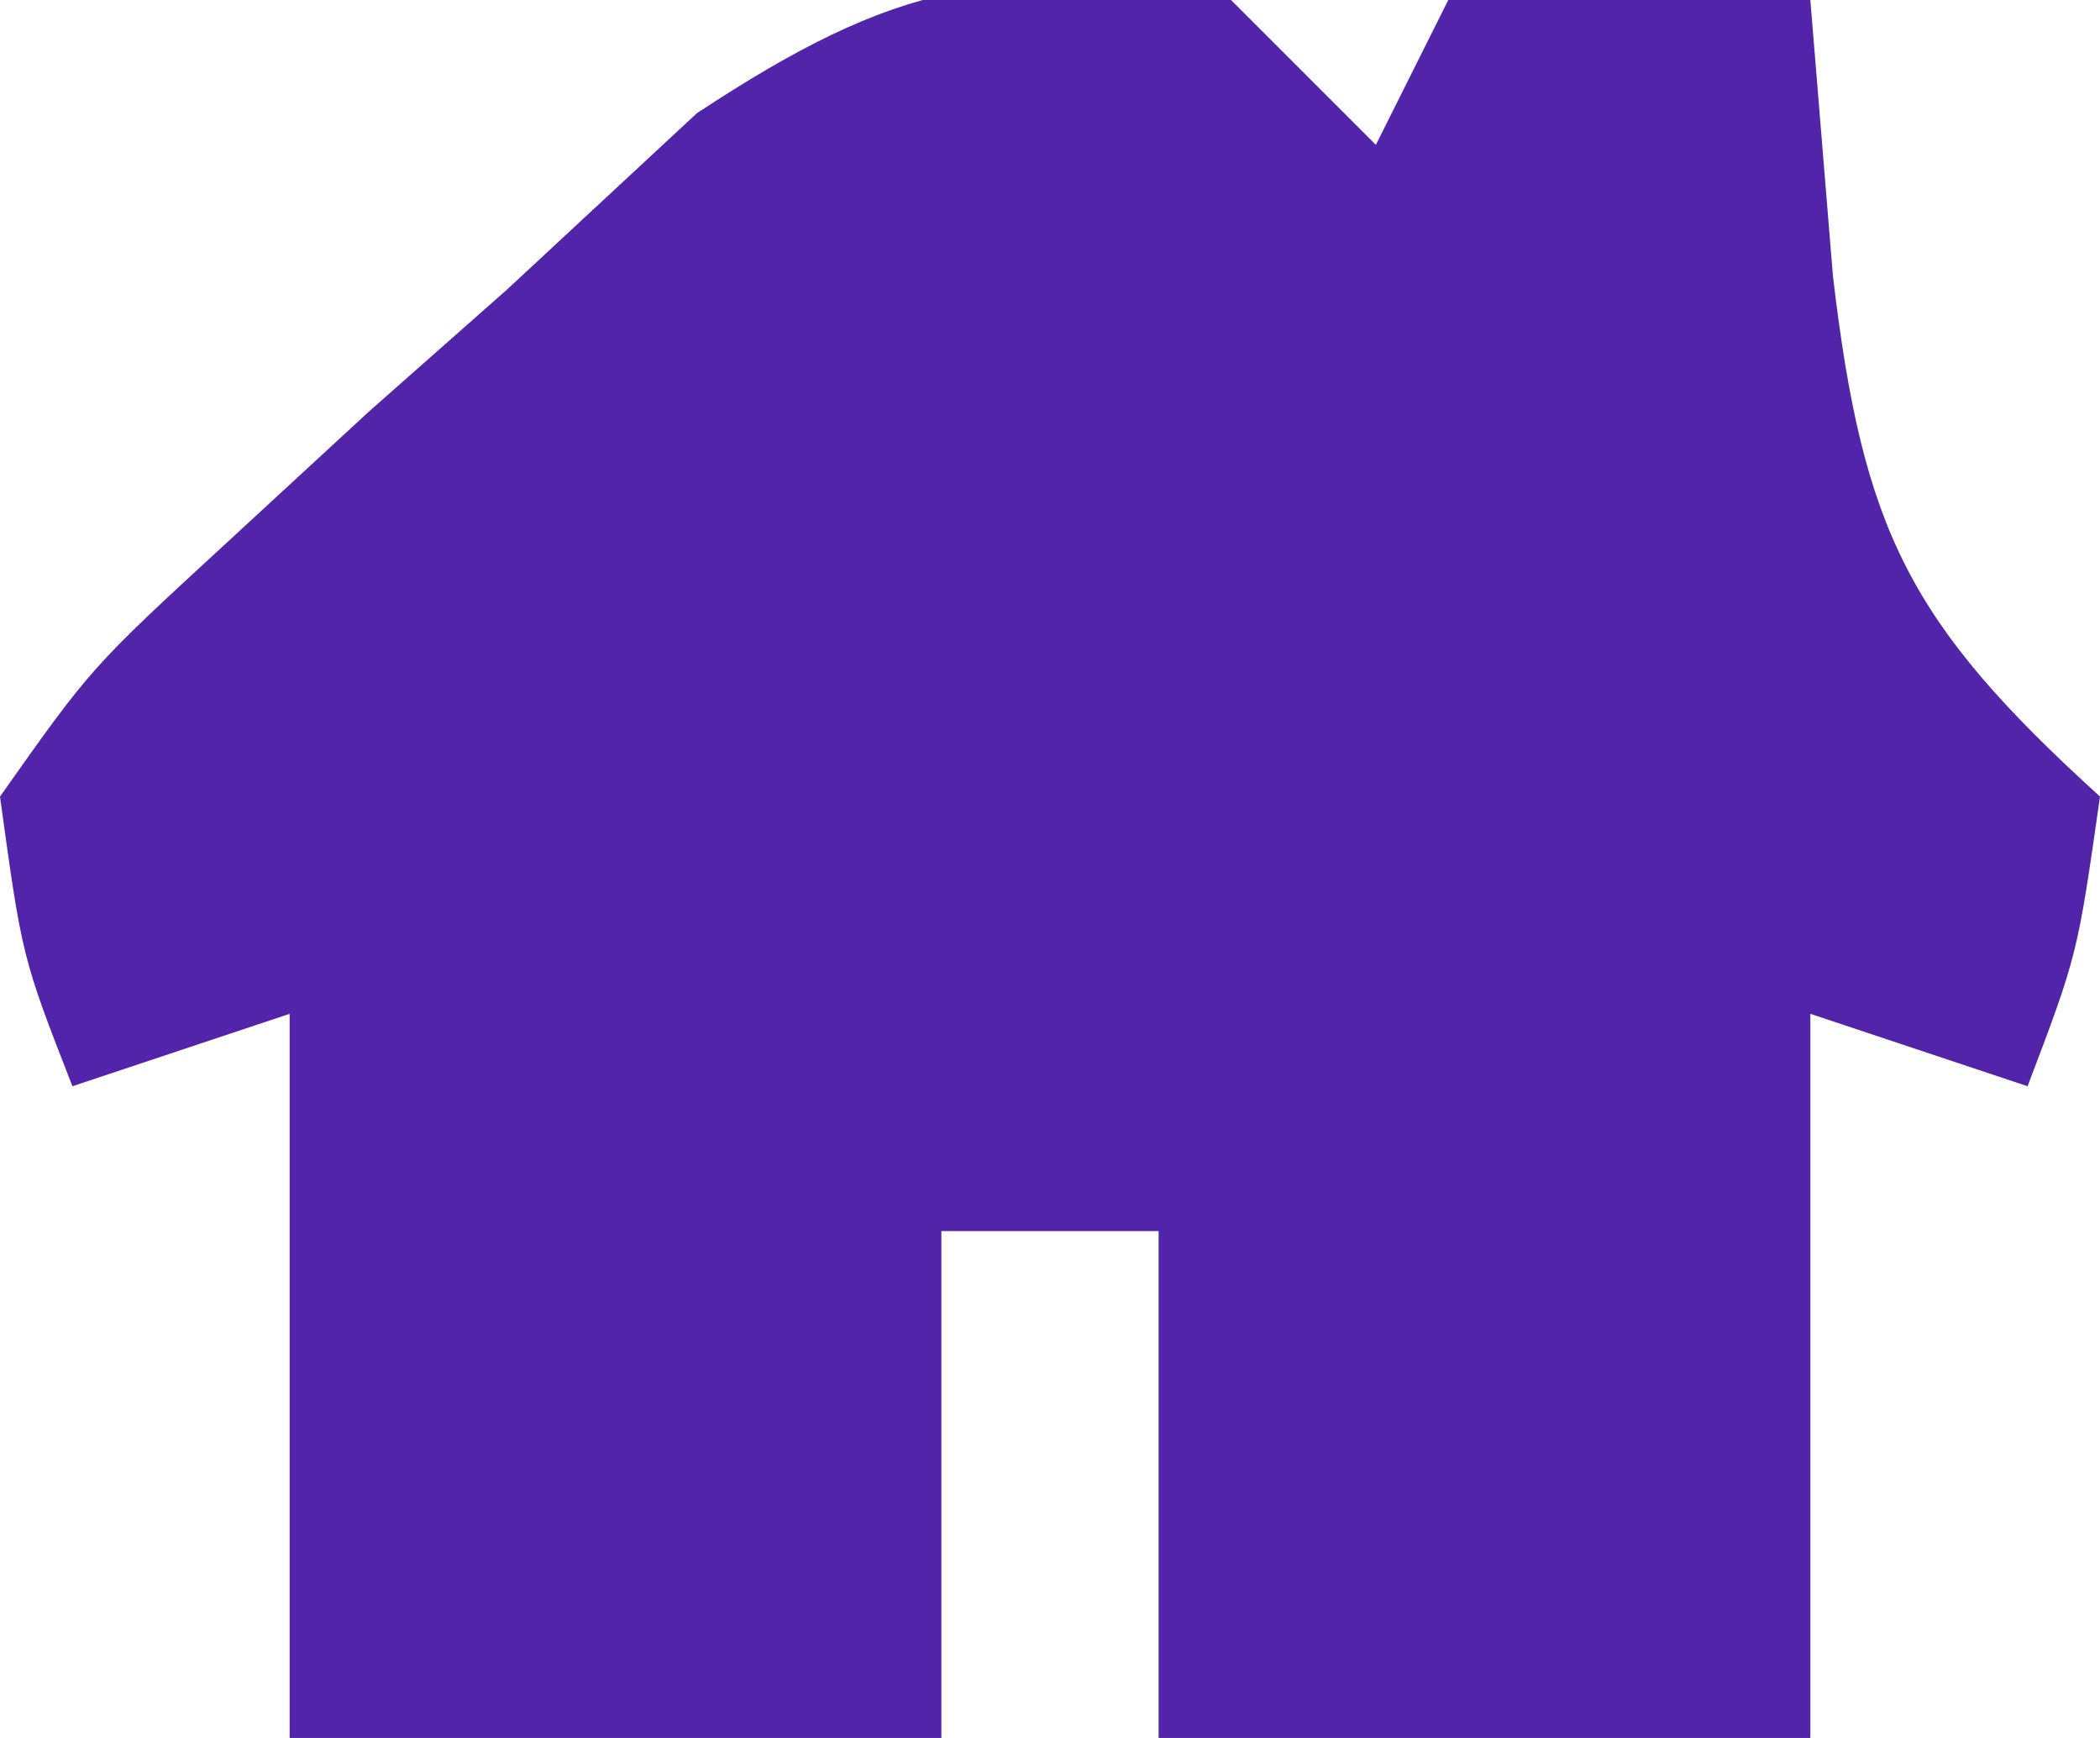
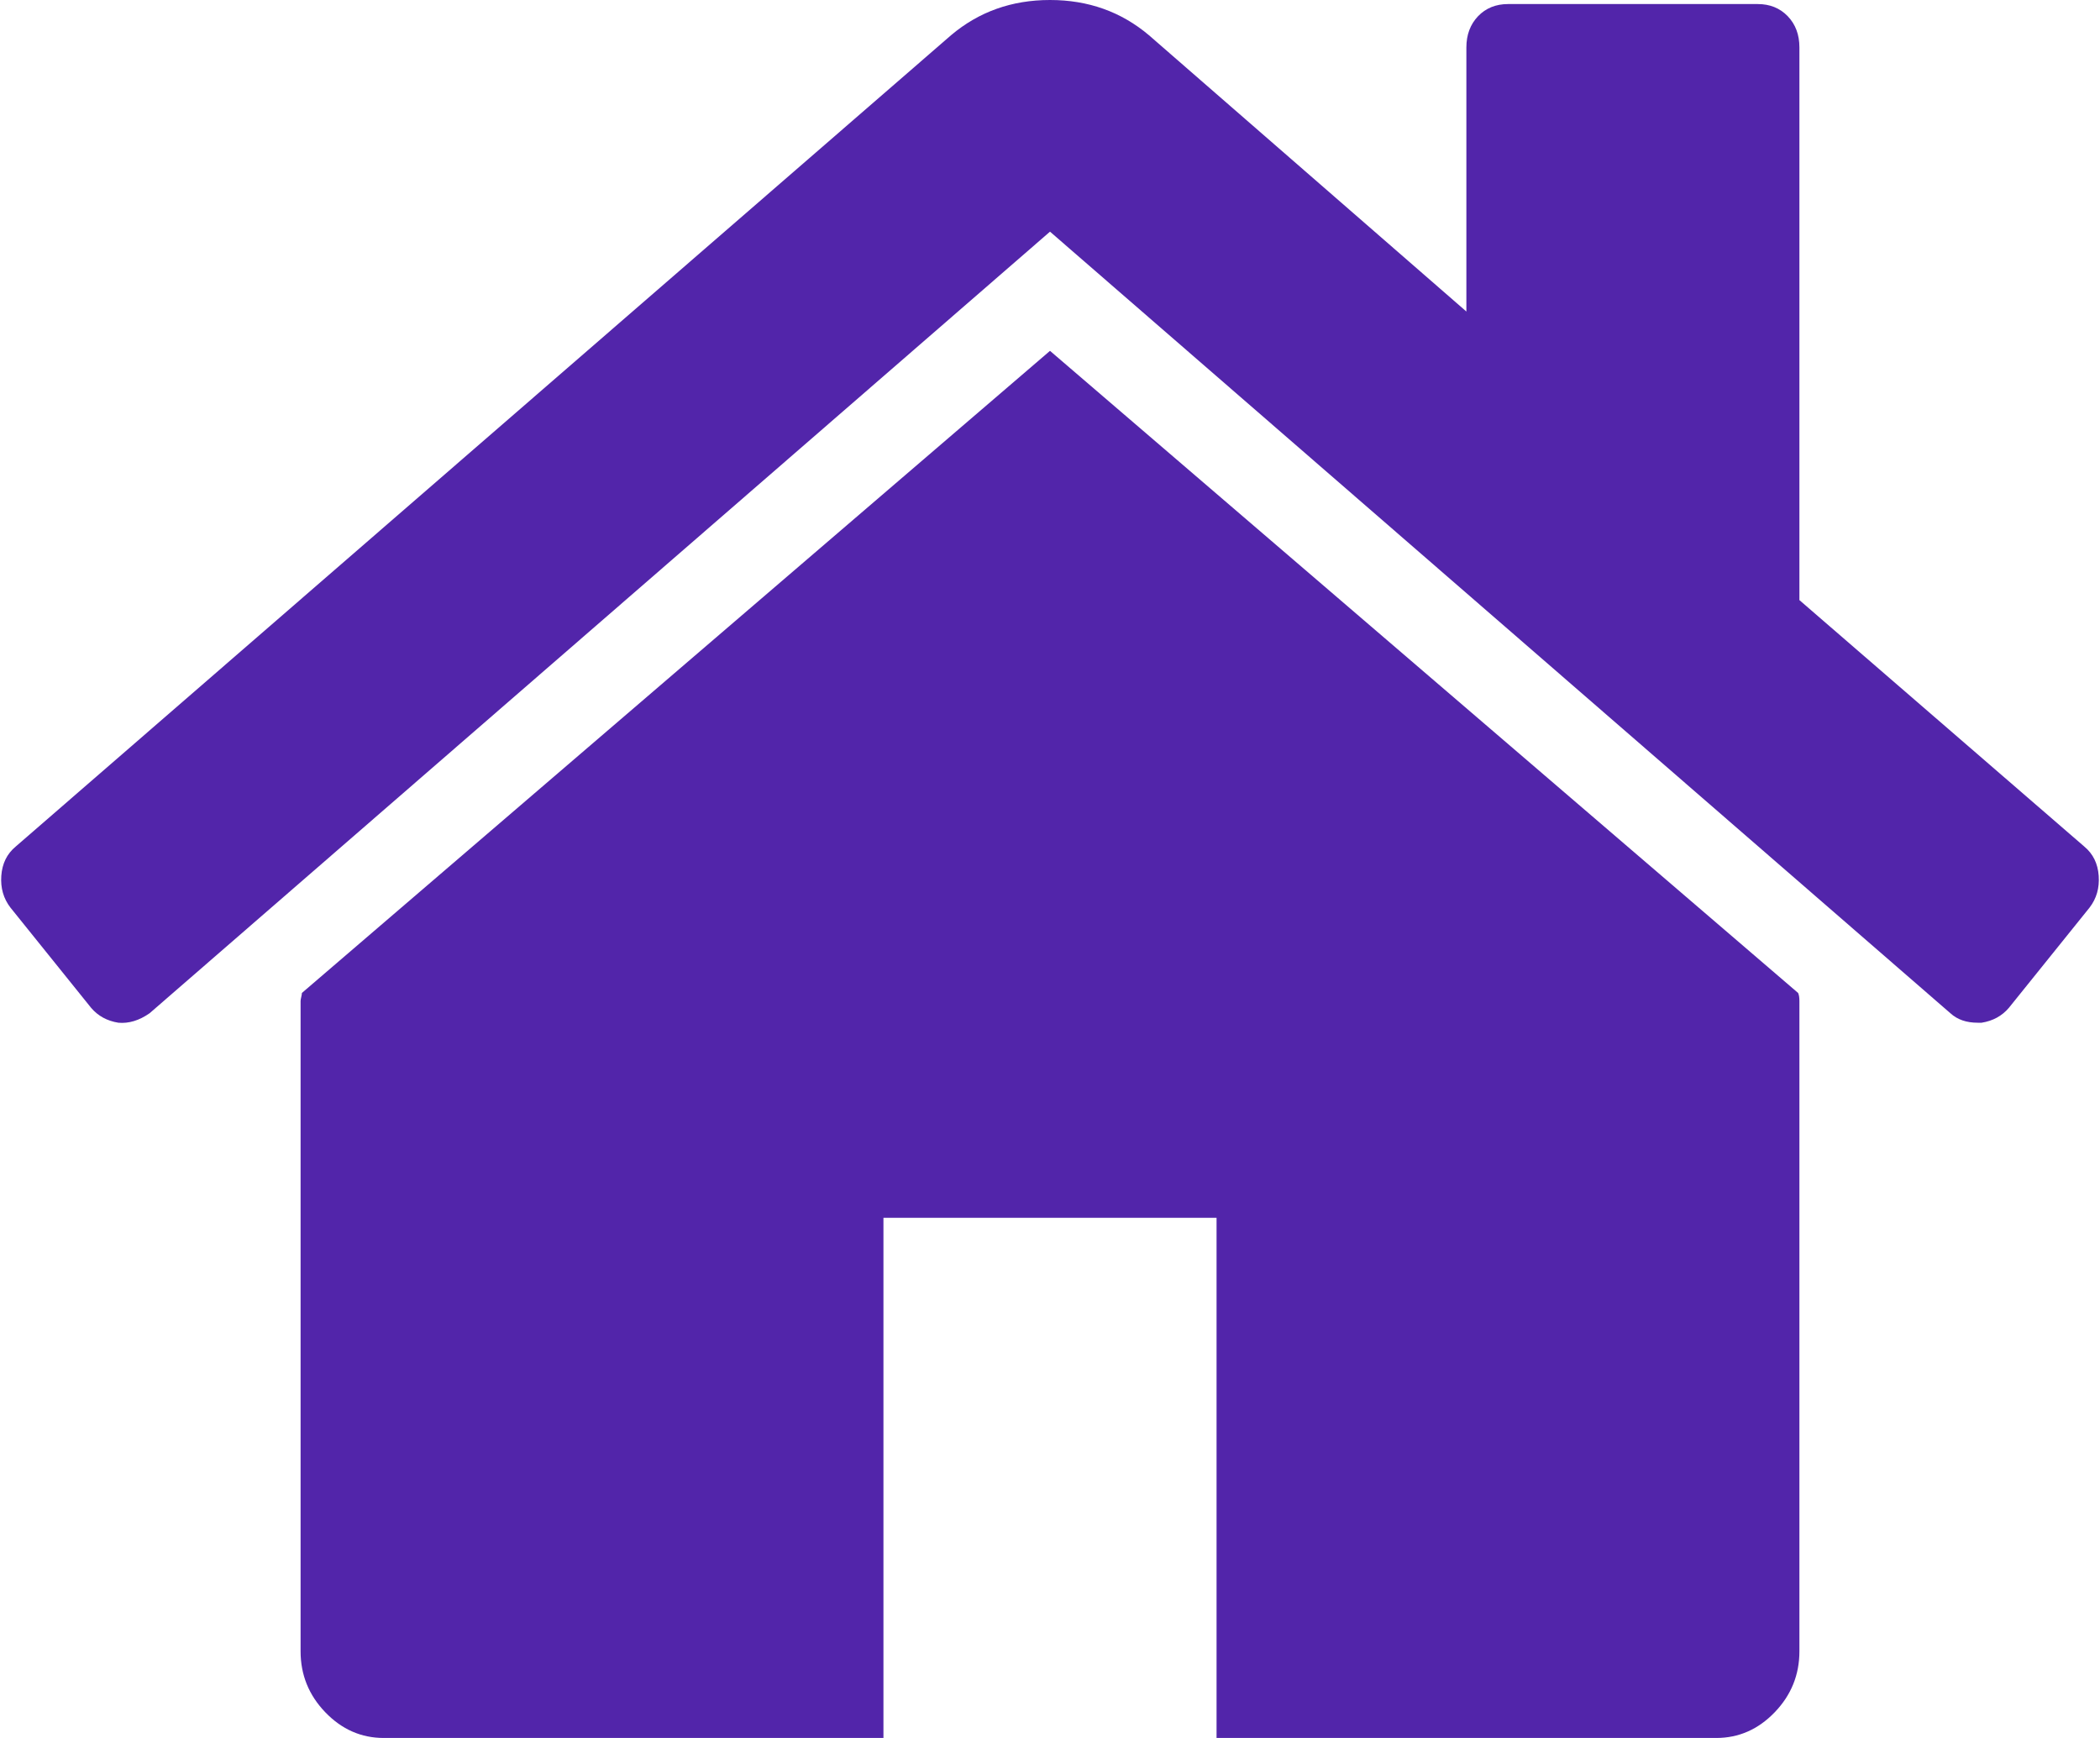
- <svg xmlns="http://www.w3.org/2000/svg" version="1.1" width="29" height="24">
-   <path d="M0 0 C0.66 0.66 1.32 1.32 2 2 C2.33 1.34 2.66 0.68 3 0 C4.65 0 6.3 0 8 0 C8.103 1.258 8.206 2.516 8.312 3.812 C8.727 7.334 9.363 8.603 12 11 C11.688 13.188 11.688 13.188 11 15 C10.01 14.67 9.02 14.34 8 14 C8 17.3 8 20.6 8 24 C5.03 24 2.06 24 -1 24 C-1 21.69 -1 19.38 -1 17 C-1.99 17 -2.98 17 -4 17 C-4 19.31 -4 21.62 -4 24 C-6.97 24 -9.94 24 -13 24 C-13 20.7 -13 17.4 -13 14 C-13.99 14.33 -14.98 14.66 -16 15 C-16.695 13.219 -16.695 13.219 -17 11 C-15.742 9.219 -15.742 9.219 -13.875 7.5 C-13.225 6.901 -12.576 6.301 -11.906 5.684 C-11.277 5.128 -10.648 4.572 -10 4 C-9.134 3.196 -8.268 2.391 -7.375 1.562 C-4.622 -0.249 -3.232 -0.524 0 0 Z " fill="#5124AA" transform="translate(17,0)" />
+ <svg xmlns="http://www.w3.org/2000/svg" version="1.1" width="29px" height="24px">
+   <g transform="matrix(1 0 0 1 -40 -213 )">
+     <path d="M 24.831 13.712  C 24.843 13.737  24.849 13.774  24.849 13.824  L 24.849 22.803  C 24.849 23.127  24.736 23.408  24.508 23.645  C 24.28 23.882  24.011 24  23.7 24  L 16.8 24  L 16.8 16.817  L 12.2 16.817  L 12.2 24  L 5.3 24  C 4.989 24  4.72 23.882  4.492 23.645  C 4.264 23.408  4.151 23.127  4.151 22.803  L 4.151 13.824  C 4.151 13.811  4.154 13.793  4.16 13.768  C 4.166 13.743  4.169 13.724  4.169 13.712  L 14.5 4.845  L 24.831 13.712  Z M 28.982 12.094  C 28.994 12.262  28.952 12.408  28.856 12.533  L 27.742 13.917  C 27.646 14.03  27.521 14.098  27.365 14.123  L 27.311 14.123  C 27.155 14.123  27.03 14.08  26.934 13.992  L 14.5 3.199  L 2.066 13.992  C 1.923 14.092  1.779 14.136  1.635 14.123  C 1.479 14.098  1.354 14.03  1.258 13.917  L 0.144 12.533  C 0.048 12.408  0.006 12.262  0.018 12.094  C 0.03 11.925  0.096 11.791  0.216 11.691  L 13.134 0.486  C 13.518 0.162  13.973 0  14.5 0  C 15.027 0  15.482 0.162  15.866 0.486  L 20.25 4.302  L 20.25 0.655  C 20.25 0.48  20.304 0.337  20.411 0.224  C 20.519 0.112  20.657 0.056  20.825 0.056  L 24.274 0.056  C 24.442 0.056  24.58 0.112  24.688 0.224  C 24.796 0.337  24.849 0.48  24.849 0.655  L 24.849 8.287  L 28.784 11.691  C 28.904 11.791  28.97 11.925  28.982 12.094  Z " fill-rule="nonzero" fill="#5225aa" stroke="none" transform="matrix(1 0 0 1 40 213 )" />
+   </g>
</svg>
